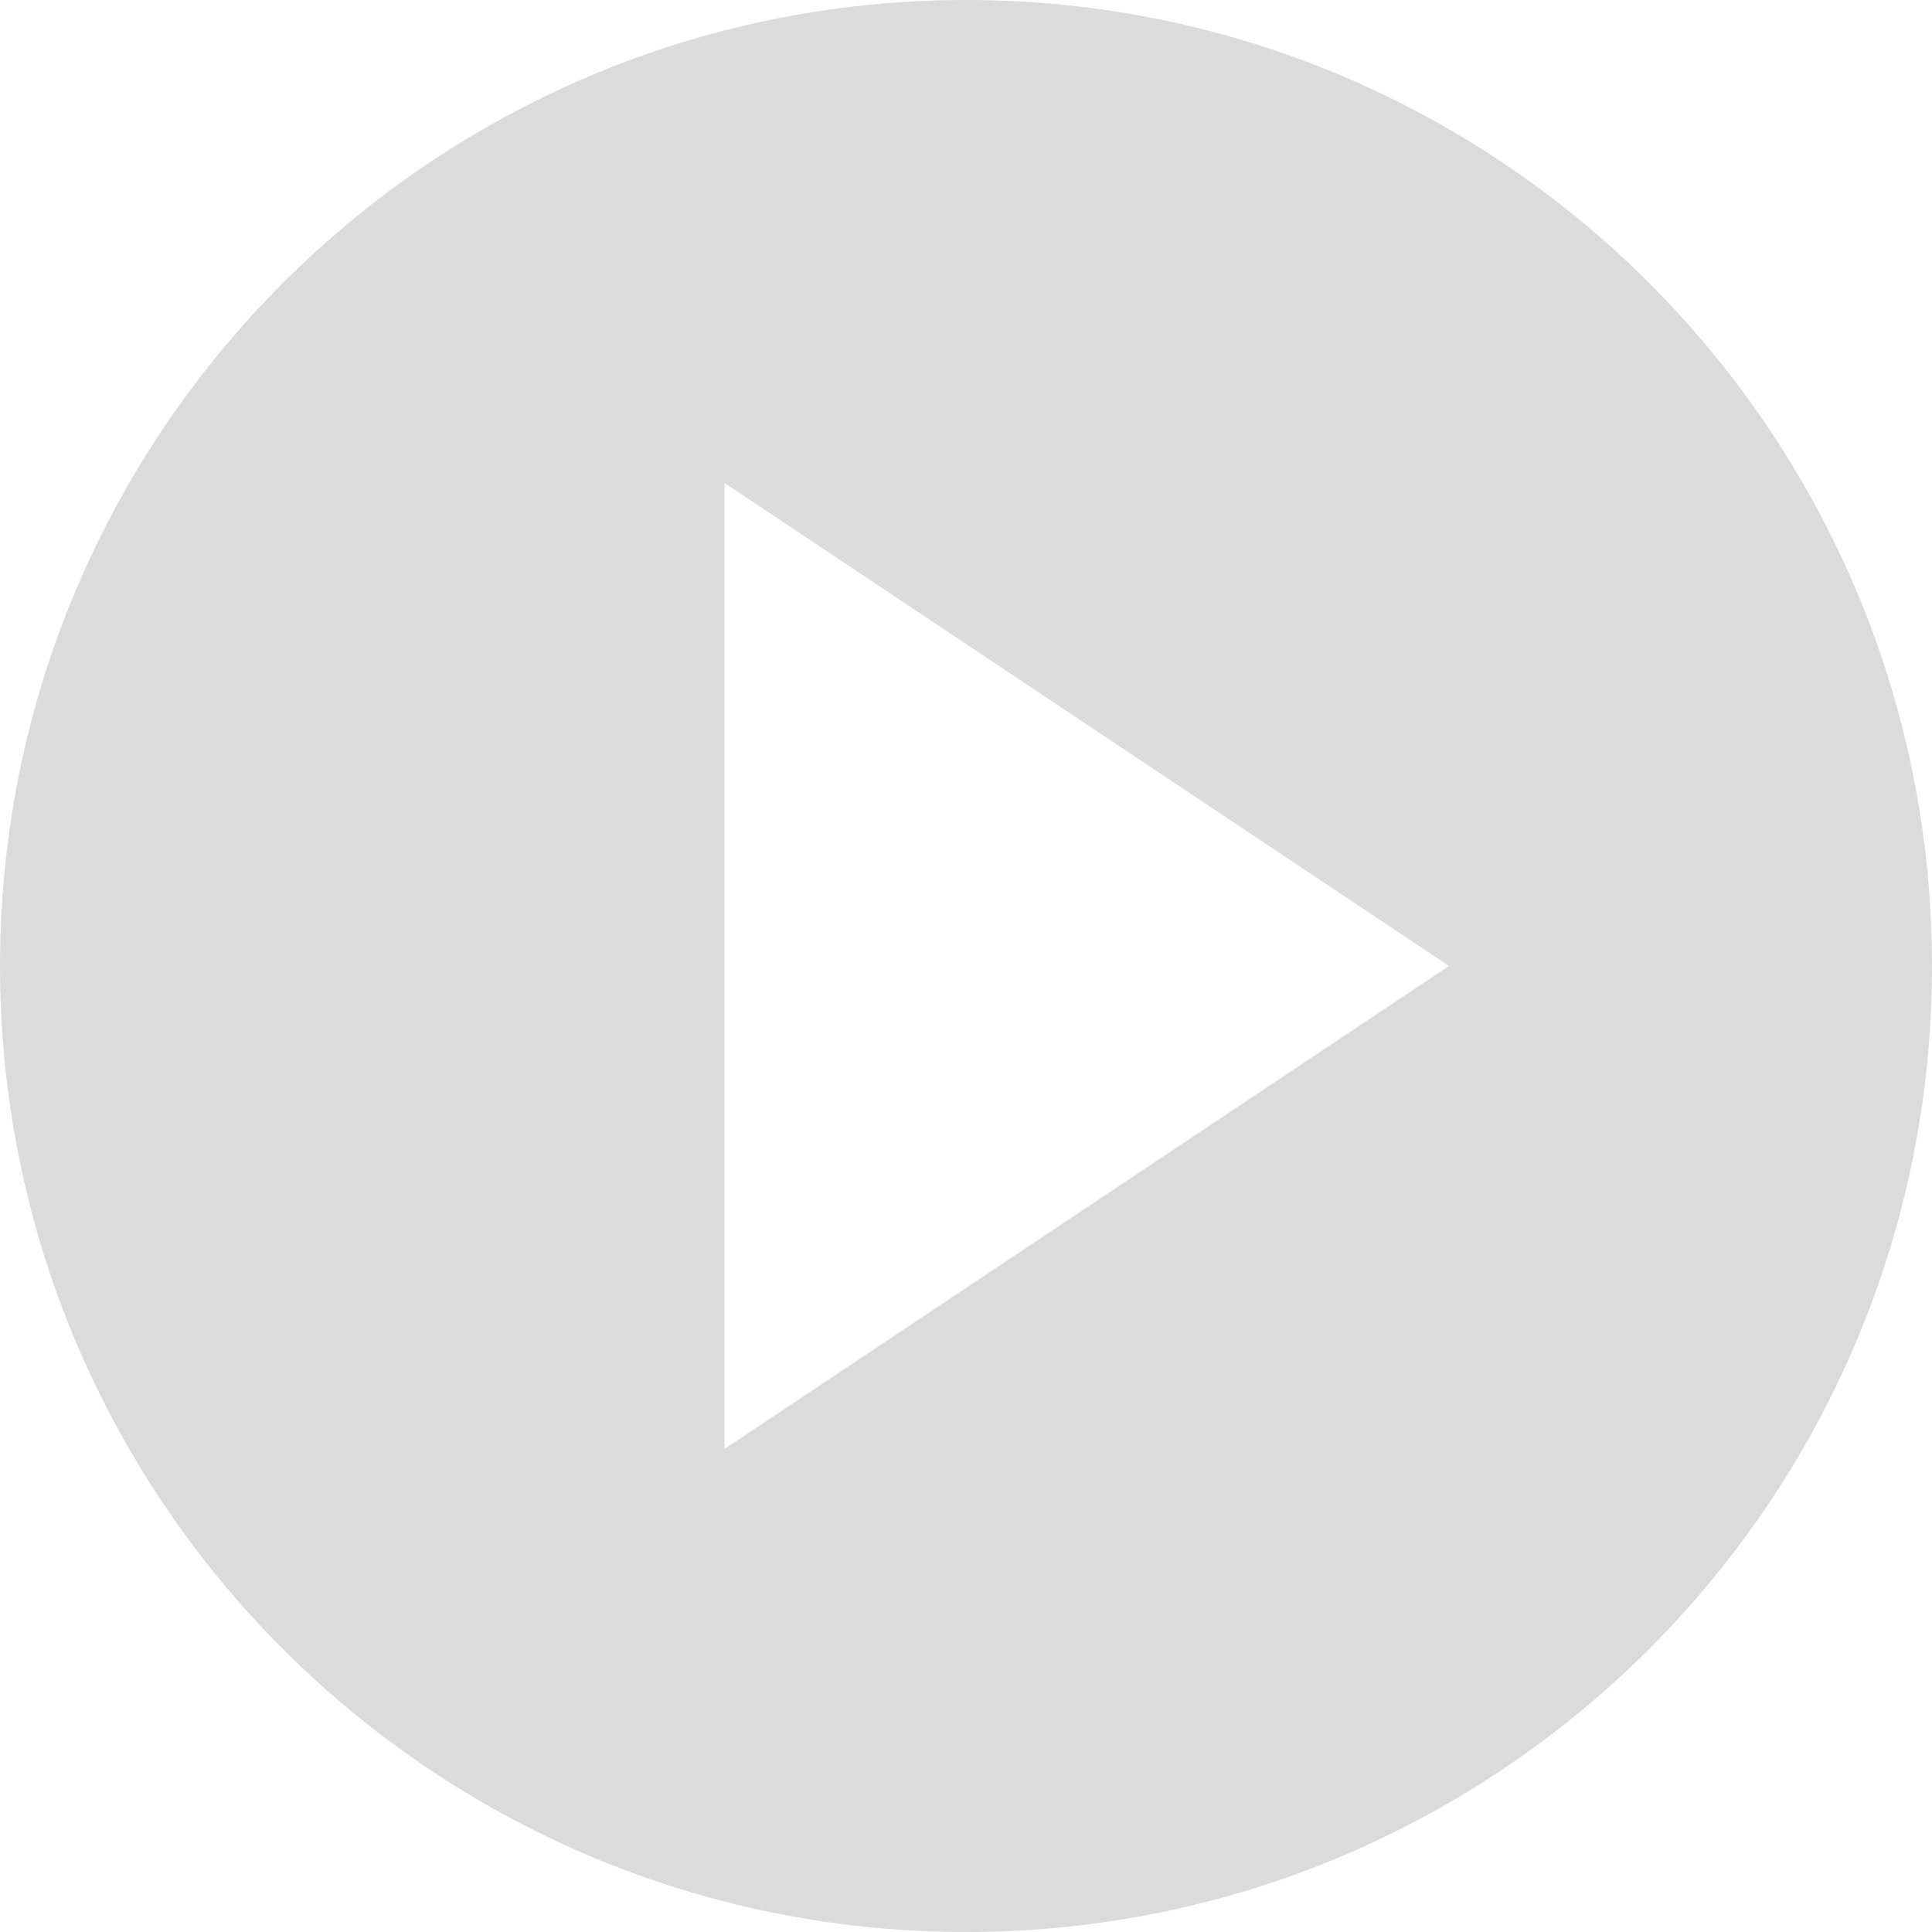
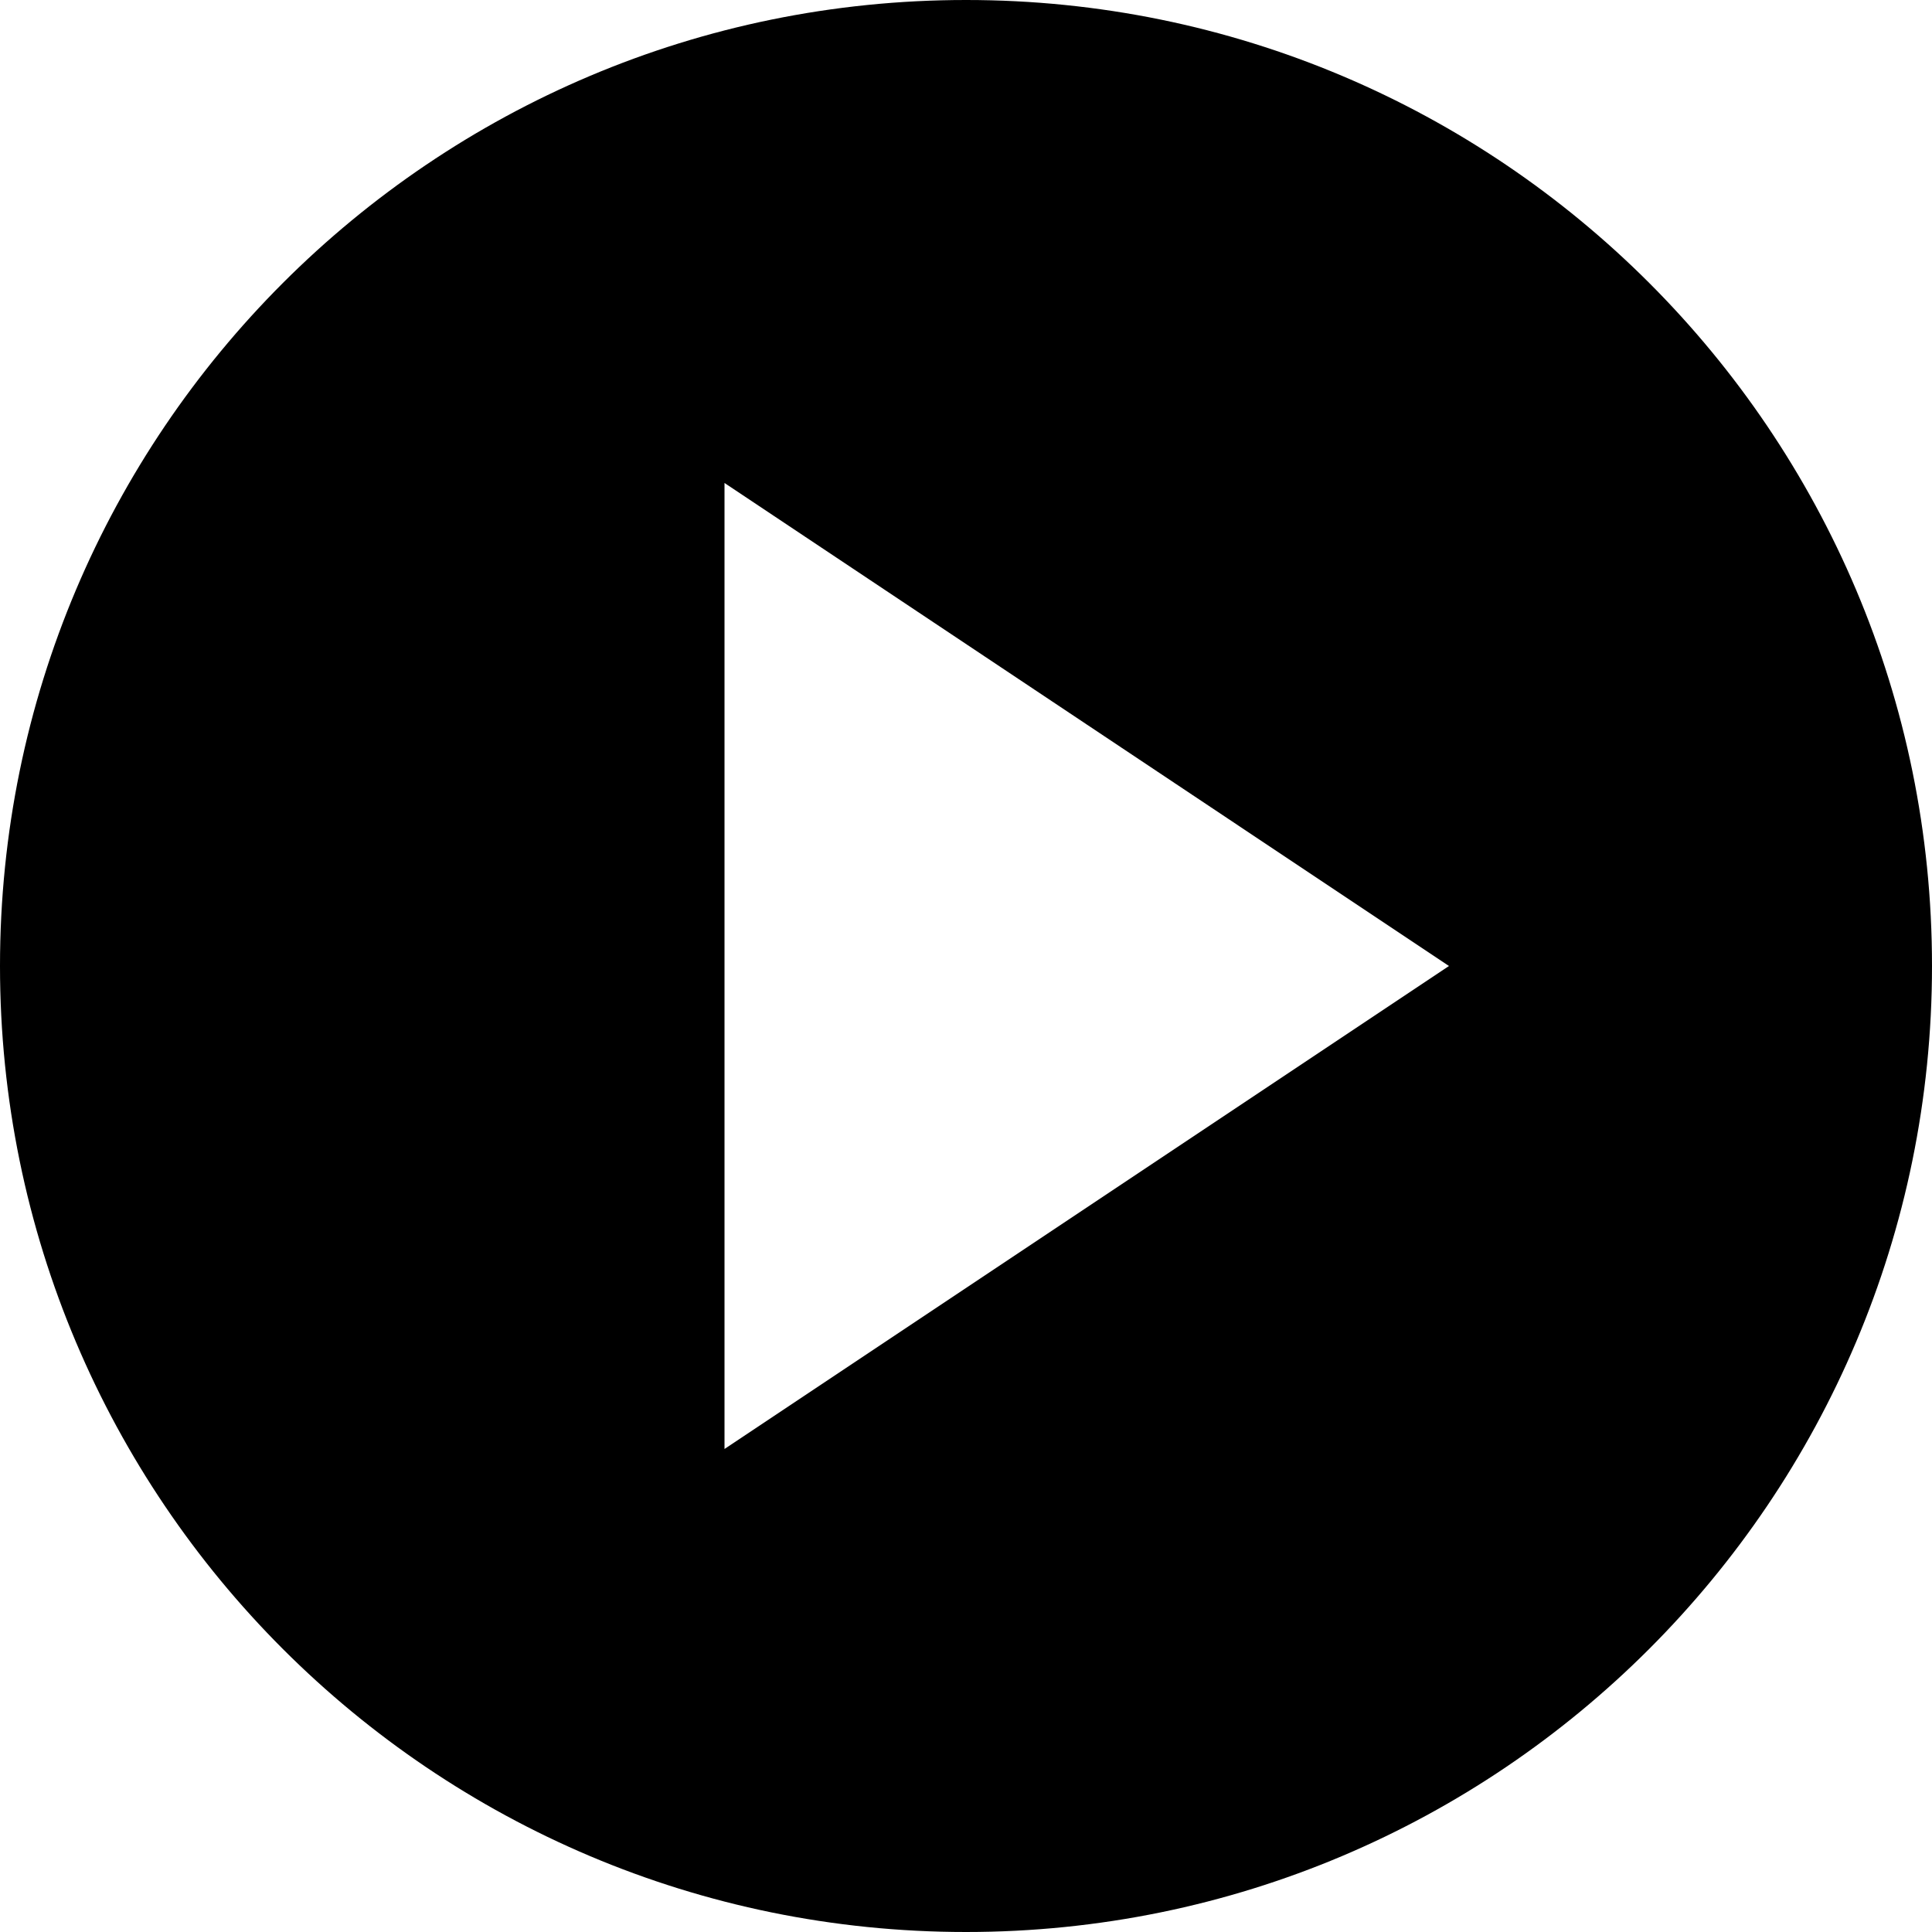
- <svg xmlns="http://www.w3.org/2000/svg" width="36" height="36" viewBox="0 0 36 36">
-   <path id="Icon_open-play-circle" data-name="Icon open-play-circle" d="M18,0A18,18,0,1,0,36,18,18,18,0,0,0,18,0ZM13.5,9,27,18,13.5,27Z" fill="#dbdbdb" />
+ <svg xmlns="http://www.w3.org/2000/svg" width="74.65" height="74.65" viewBox="0 0 74.65 74.65">
+   <path id="Icon_open-play-circle" data-name="Icon open-play-circle" d="M37.325,0A37.325,37.325,0,1,0,74.65,37.325,37.315,37.315,0,0,0,37.325,0ZM27.994,18.662,55.987,37.325,27.994,55.987Z" />
</svg>
